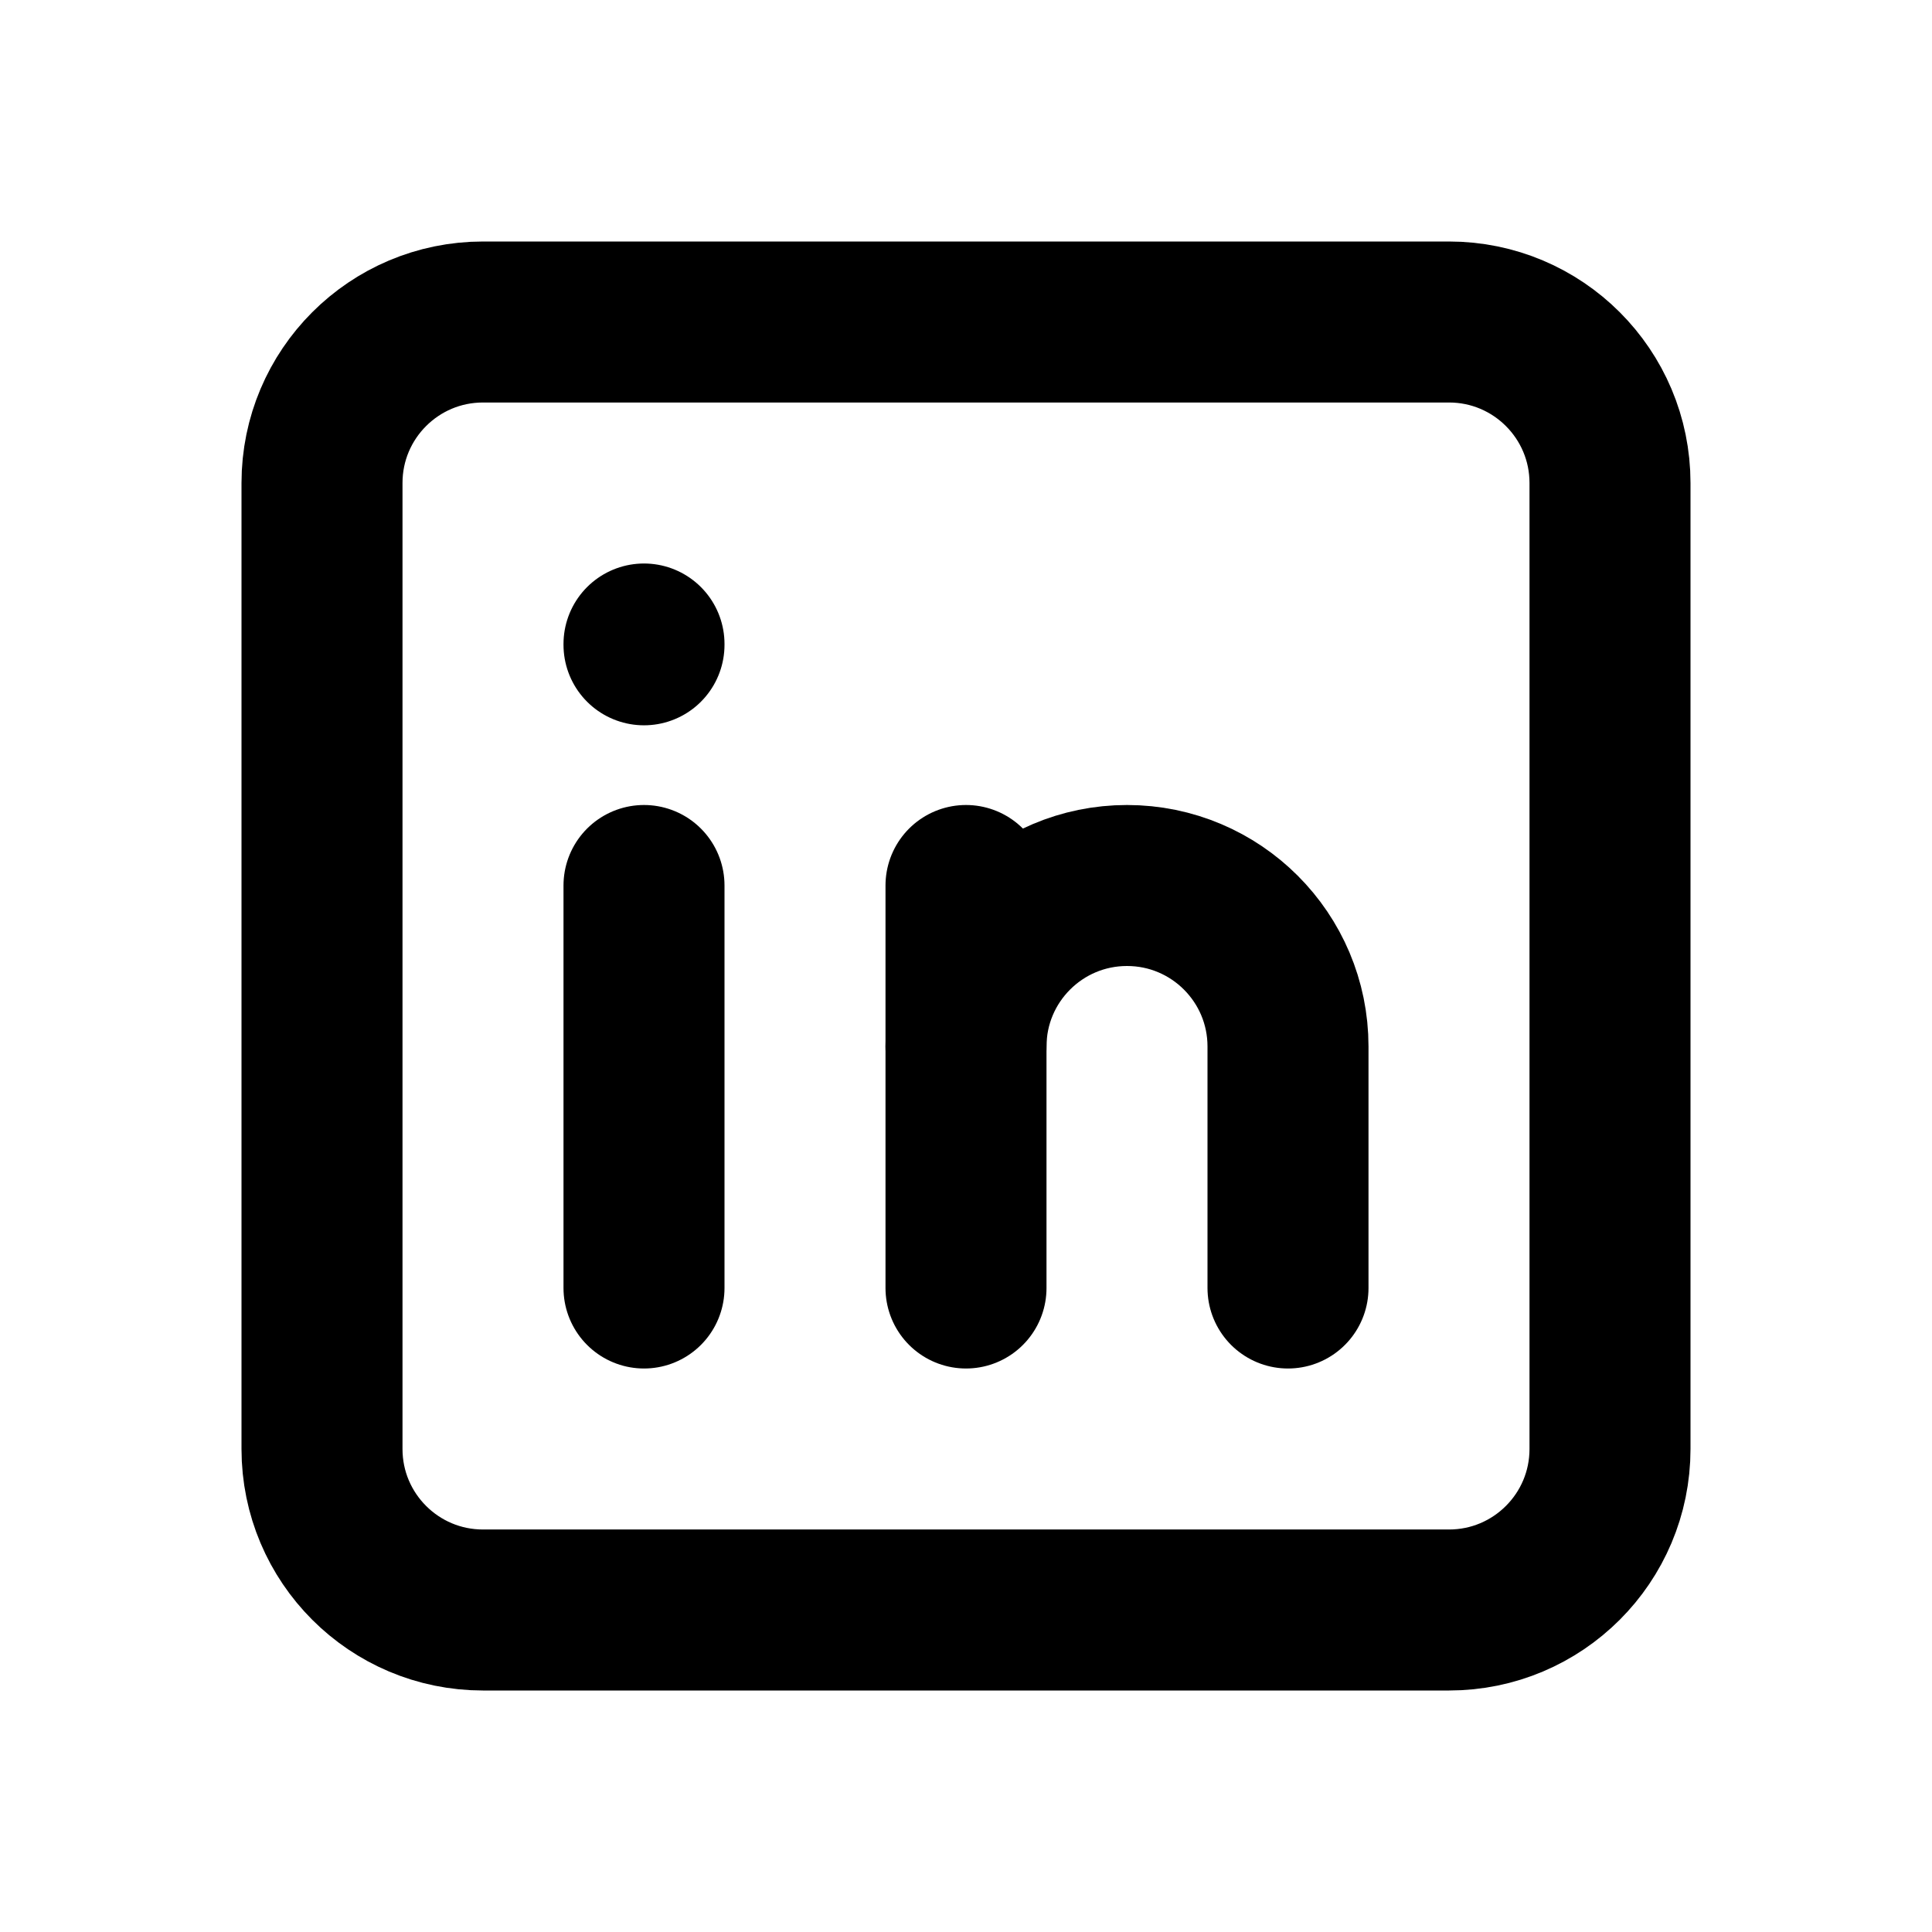
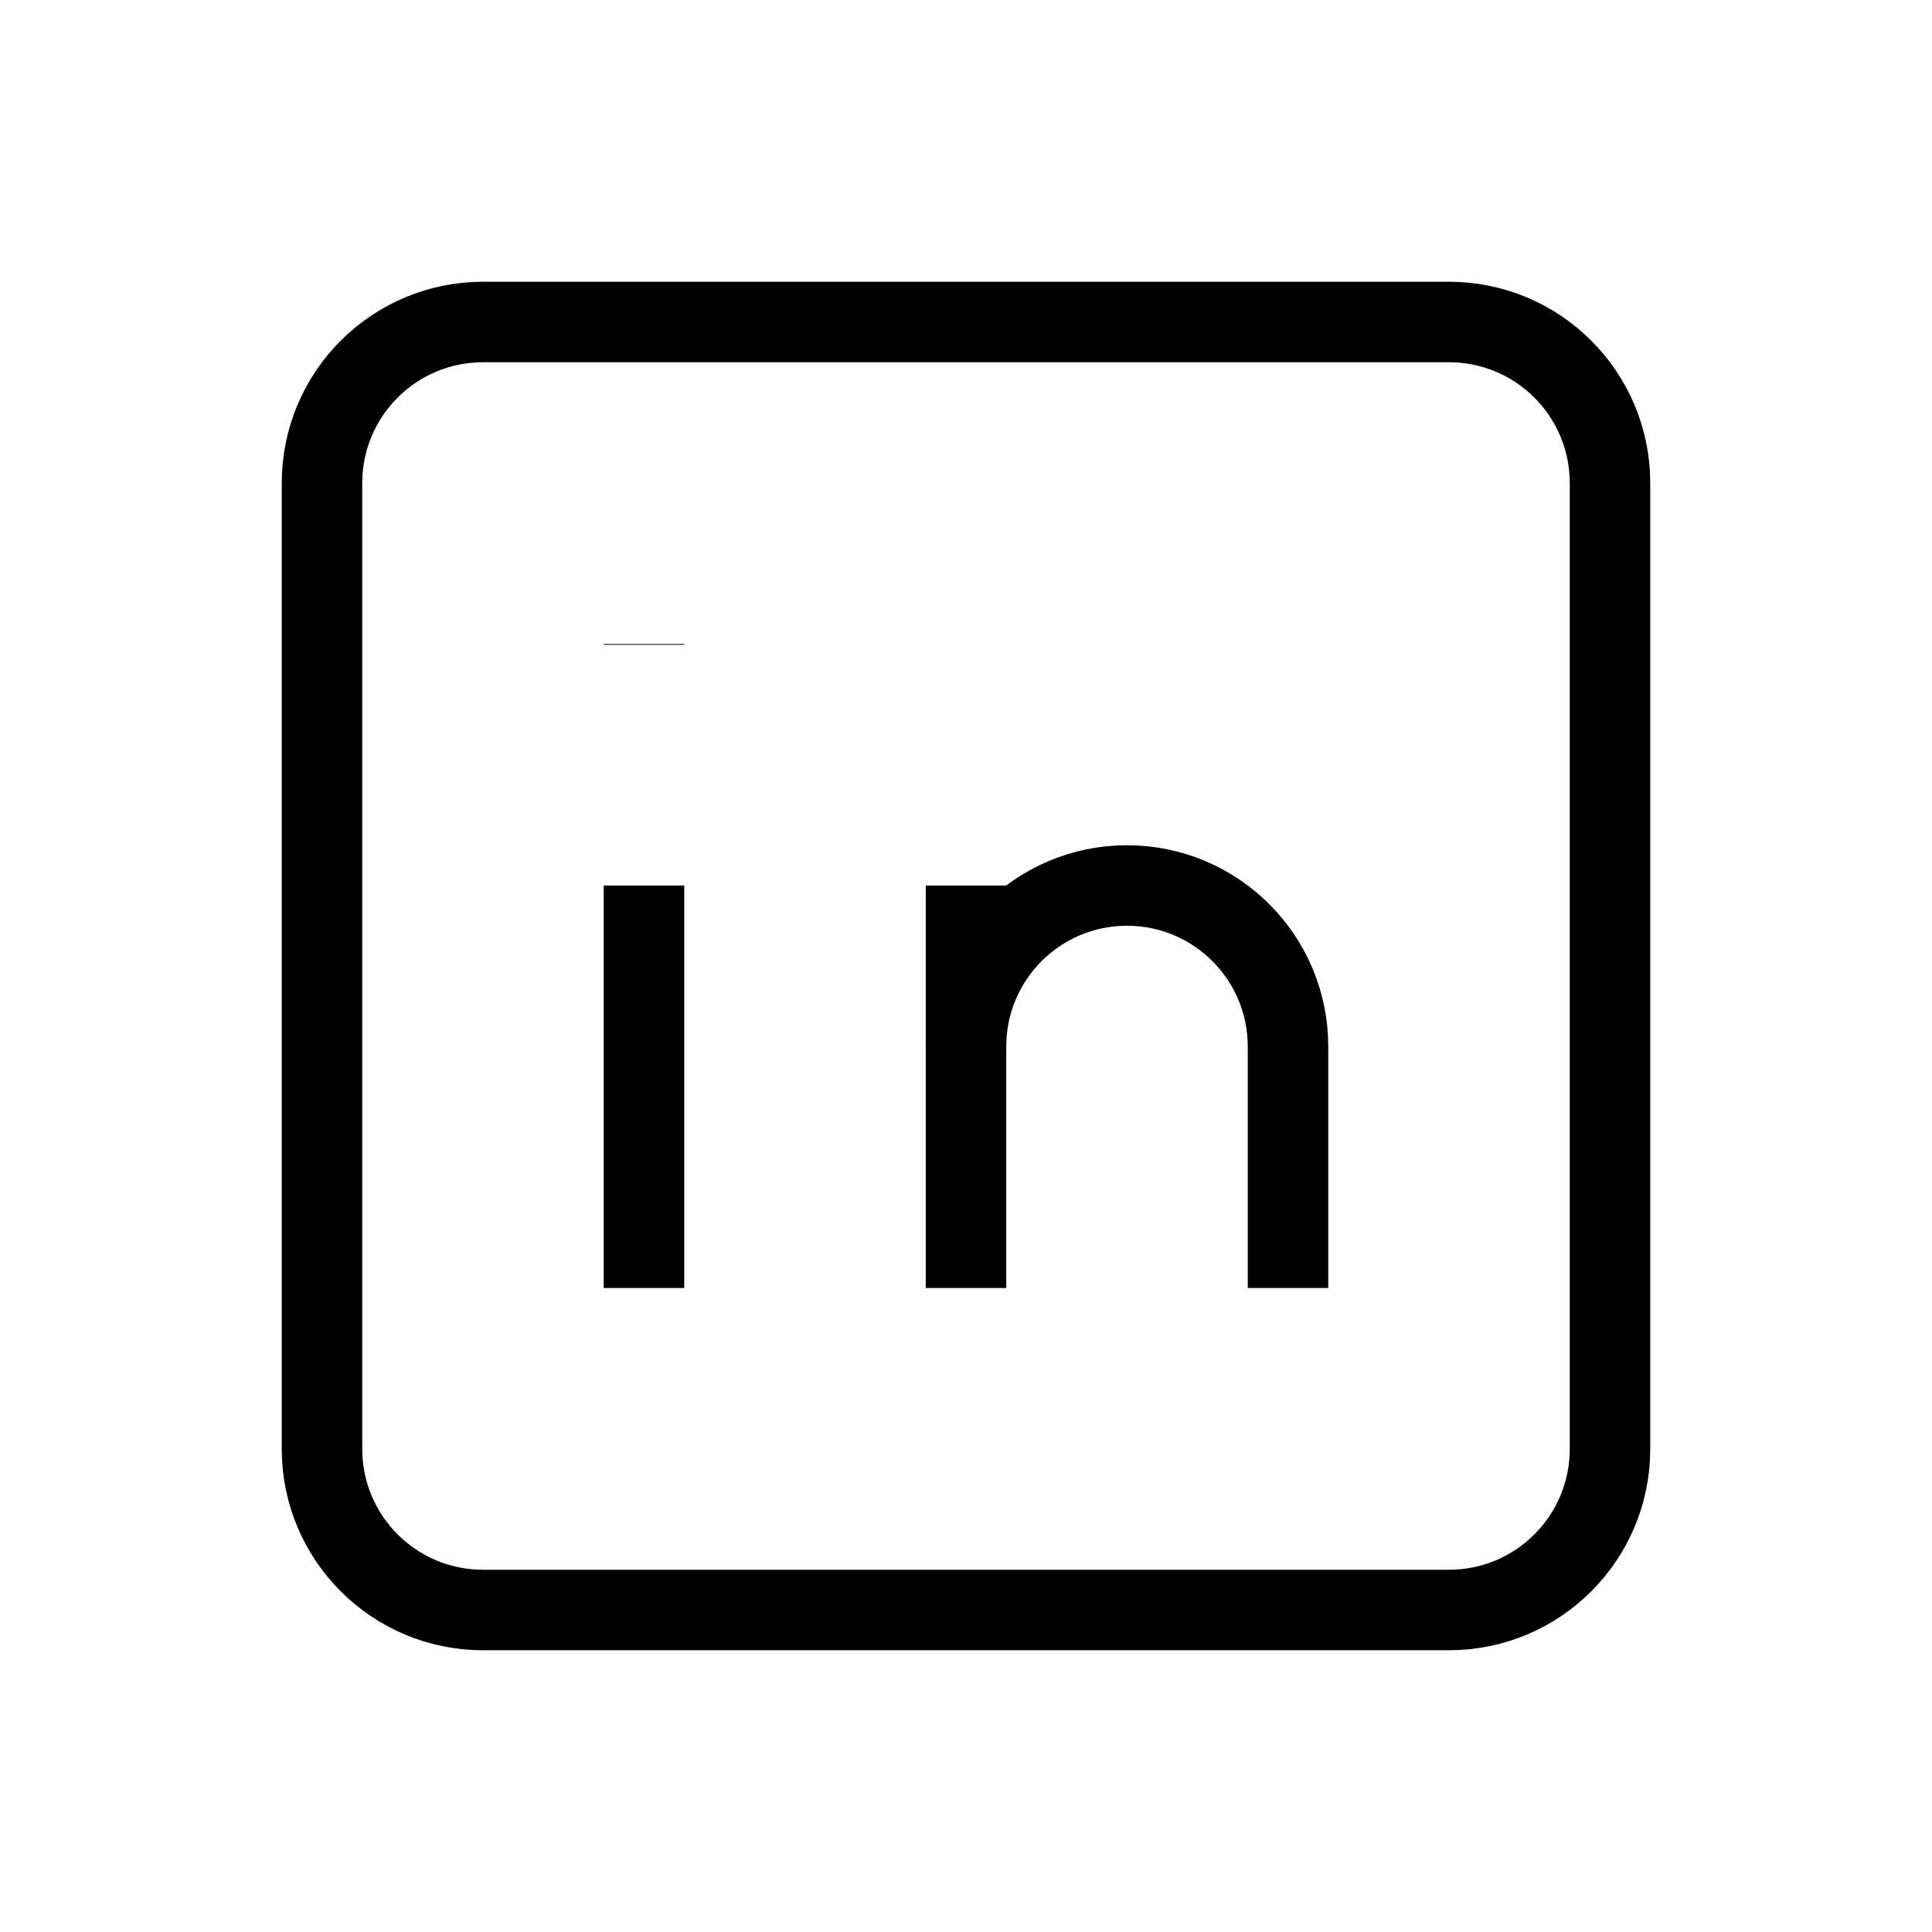
- <svg xmlns="http://www.w3.org/2000/svg" class="icon icon-tabler icon-tabler-brand-linkedin" width="24" height="24" viewBox="0 0 24 24" stroke-width="2" stroke="currentColor" fill="none" stroke-linecap="round" stroke-linejoin="round">
+ <svg xmlns="http://www.w3.org/2000/svg" class="icon icon-tabler icon-tabler-brand-linkedin" width="24" height="24" viewBox="0 0 24 24" strokeWidth="2" stroke="currentColor" fill="none" strokeLinecap="round" strokeLinejoin="round">
  <path stroke="none" d="M0 0h24v24H0z" fill="none" />
  <path d="M4 4m0 2a2 2 0 0 1 2 -2h12a2 2 0 0 1 2 2v12a2 2 0 0 1 -2 2h-12a2 2 0 0 1 -2 -2z" />
  <path d="M8 11l0 5" />
  <path d="M8 8l0 .01" />
  <path d="M12 16l0 -5" />
  <path d="M16 16v-3a2 2 0 0 0 -4 0" />
</svg>
